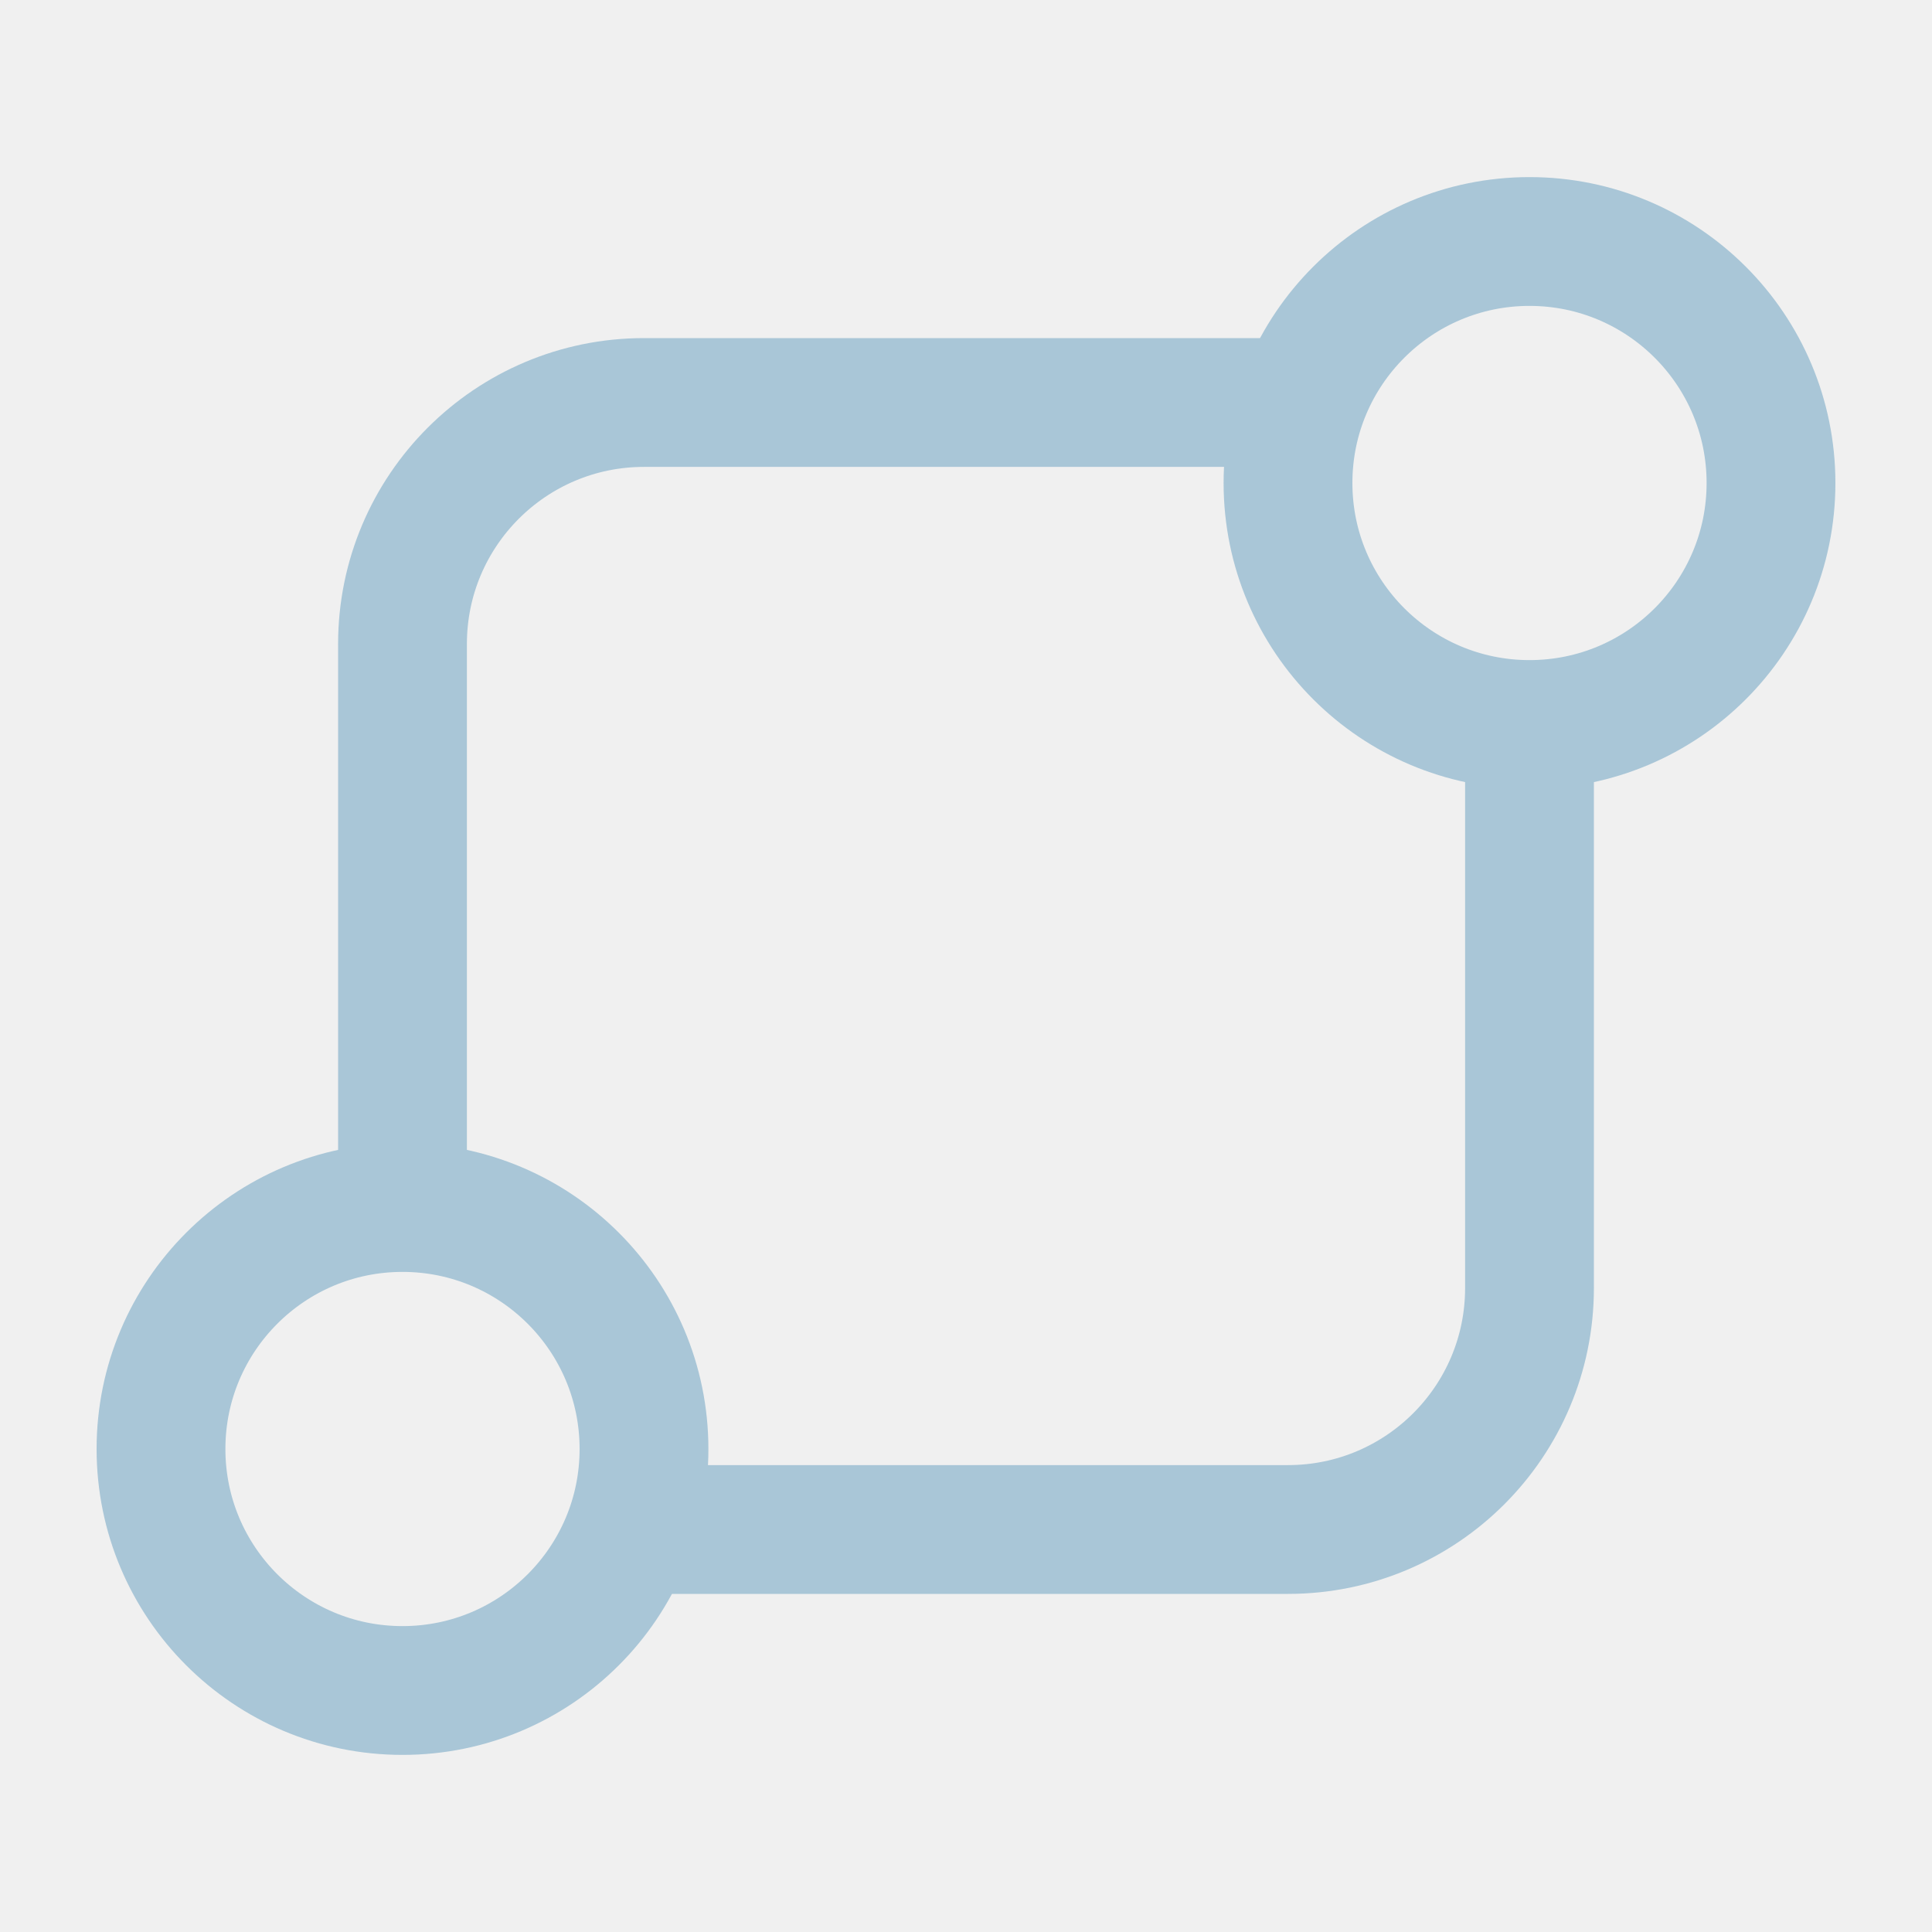
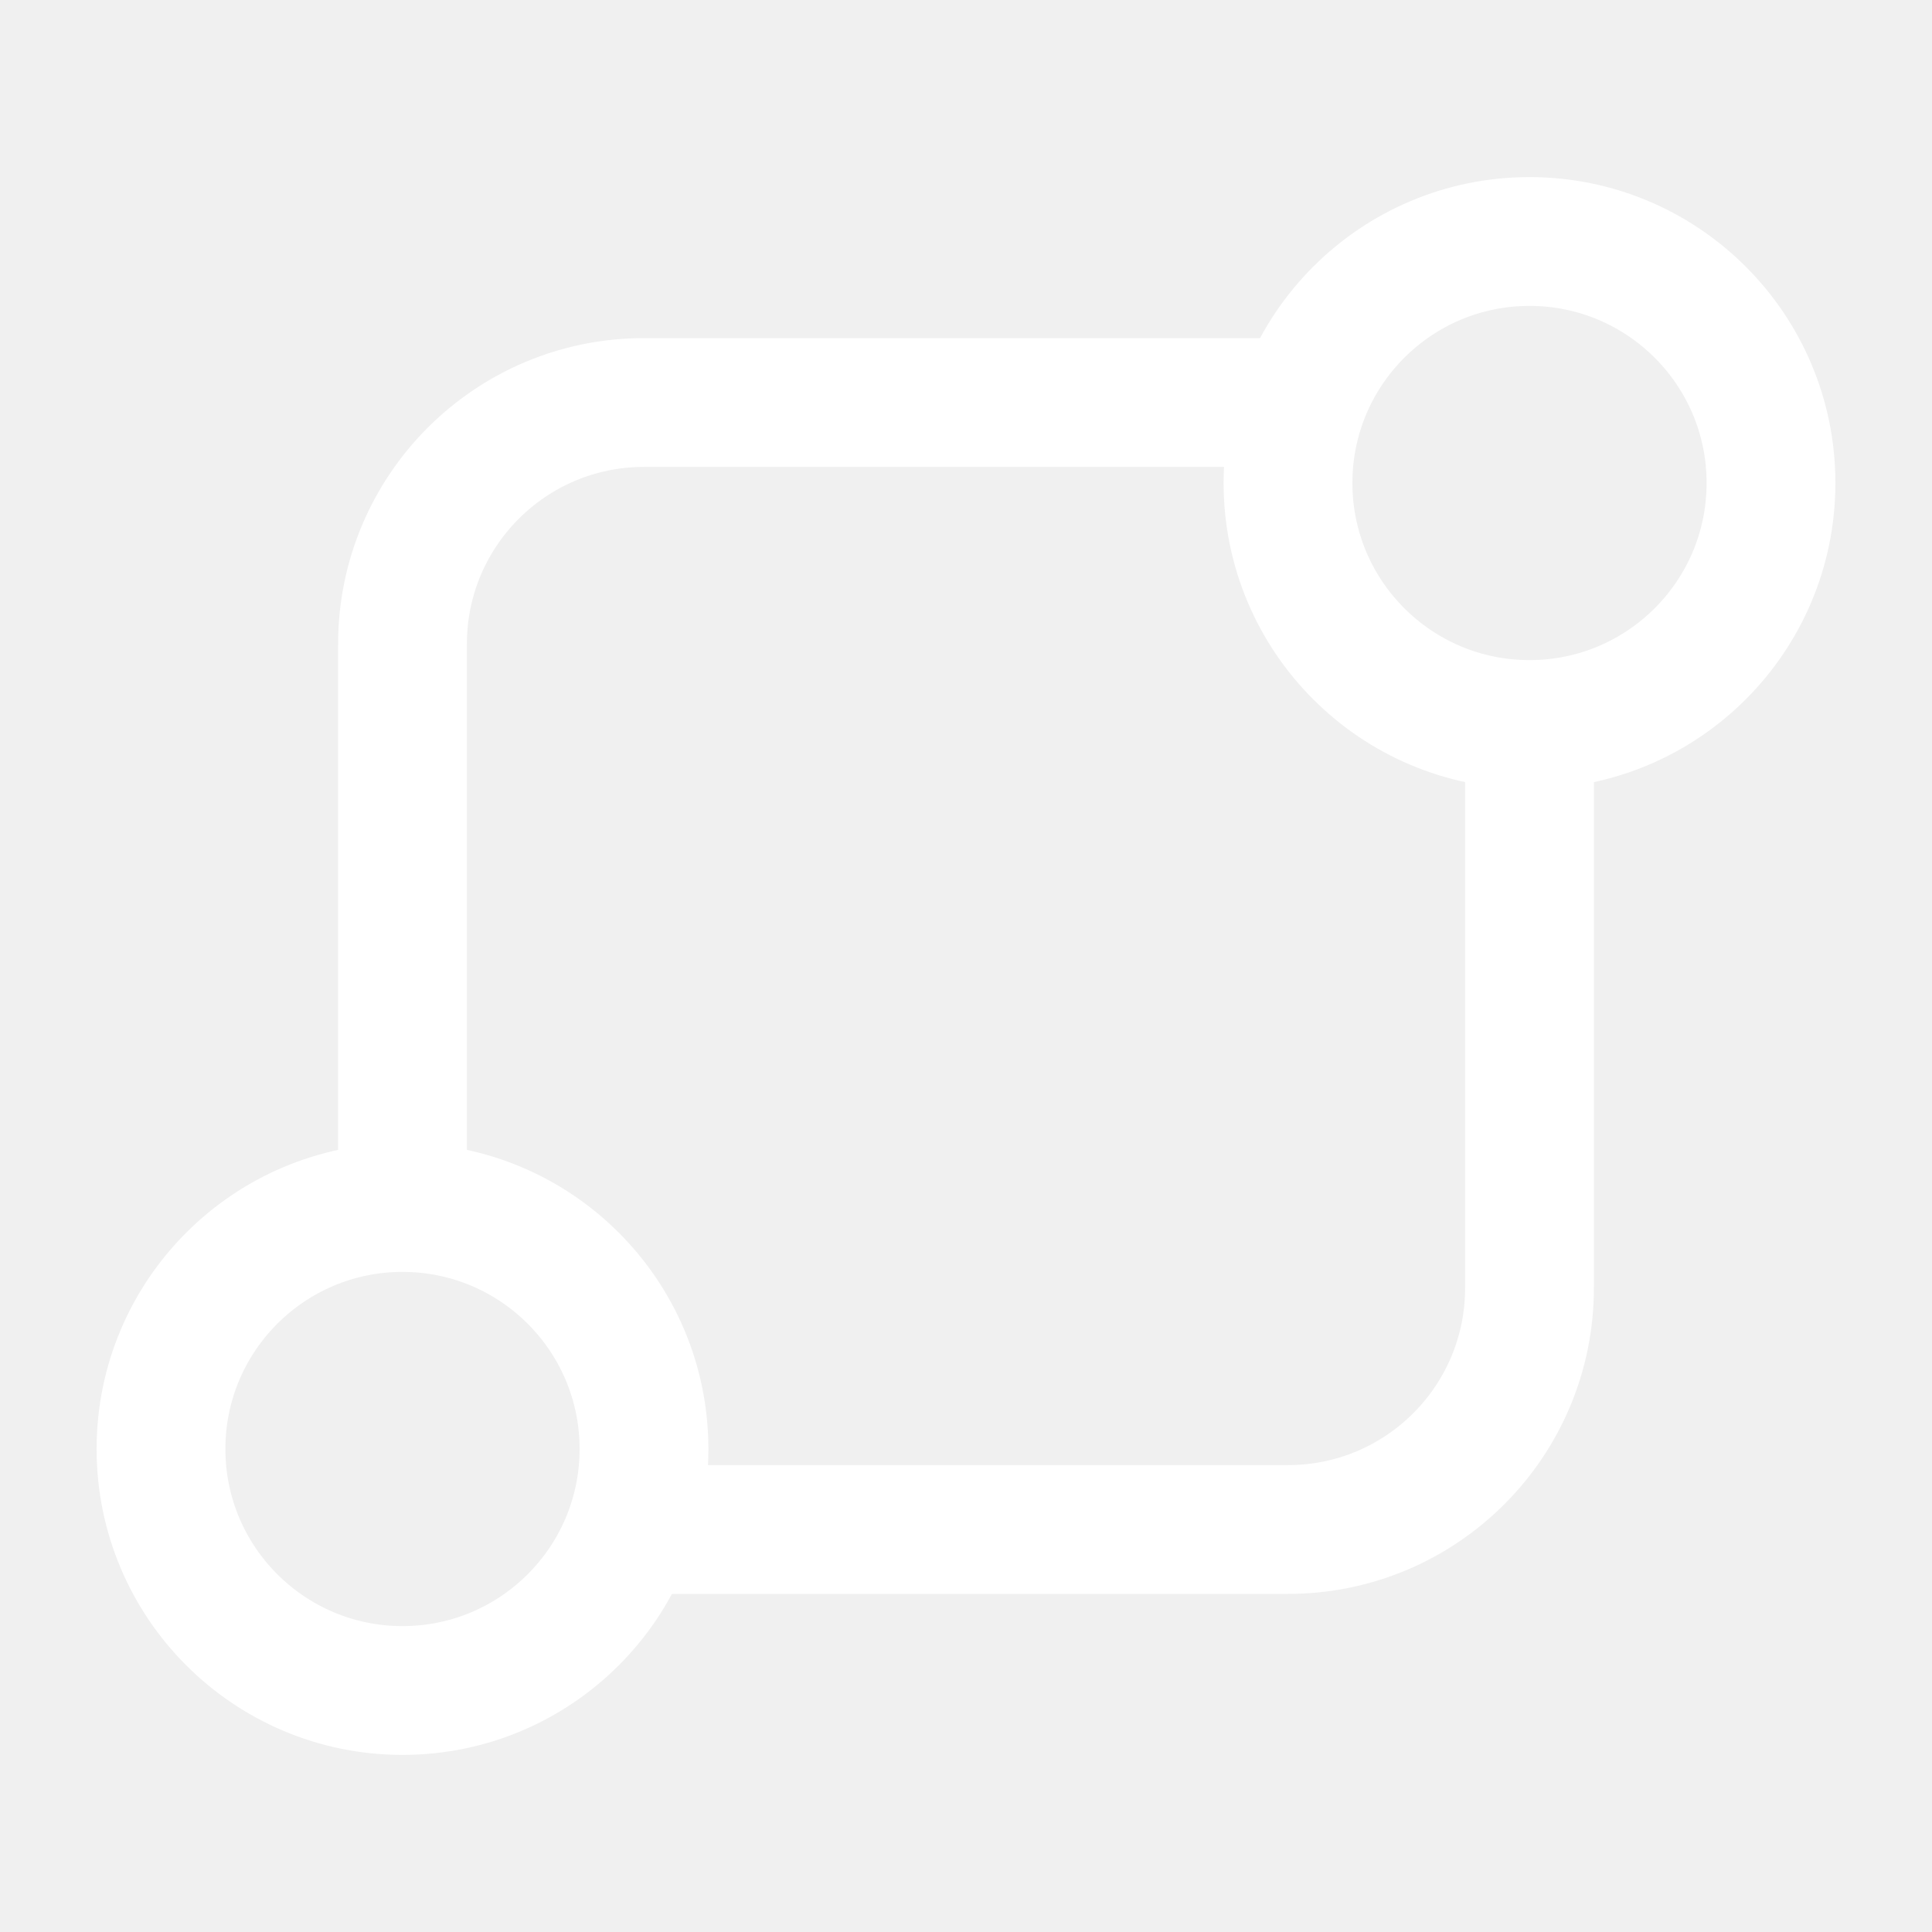
- <svg xmlns="http://www.w3.org/2000/svg" width="18" height="18" viewBox="0 0 24 24" fill="none" stroke="#a9c6d7" stroke-width="1.6">
+ <svg xmlns="http://www.w3.org/2000/svg" width="18" height="18" viewBox="0 0 24 24" fill="none" stroke="#ffffff" stroke-width="1.6">
  <circle cx="5" cy="18" r="3" />
  <circle cx="19" cy="6" r="3" />
  <path d="M5 15V8a3 3 0 0 1 3-3h8M19 9v7a3 3 0 0 1-3 3H8" />
</svg>
